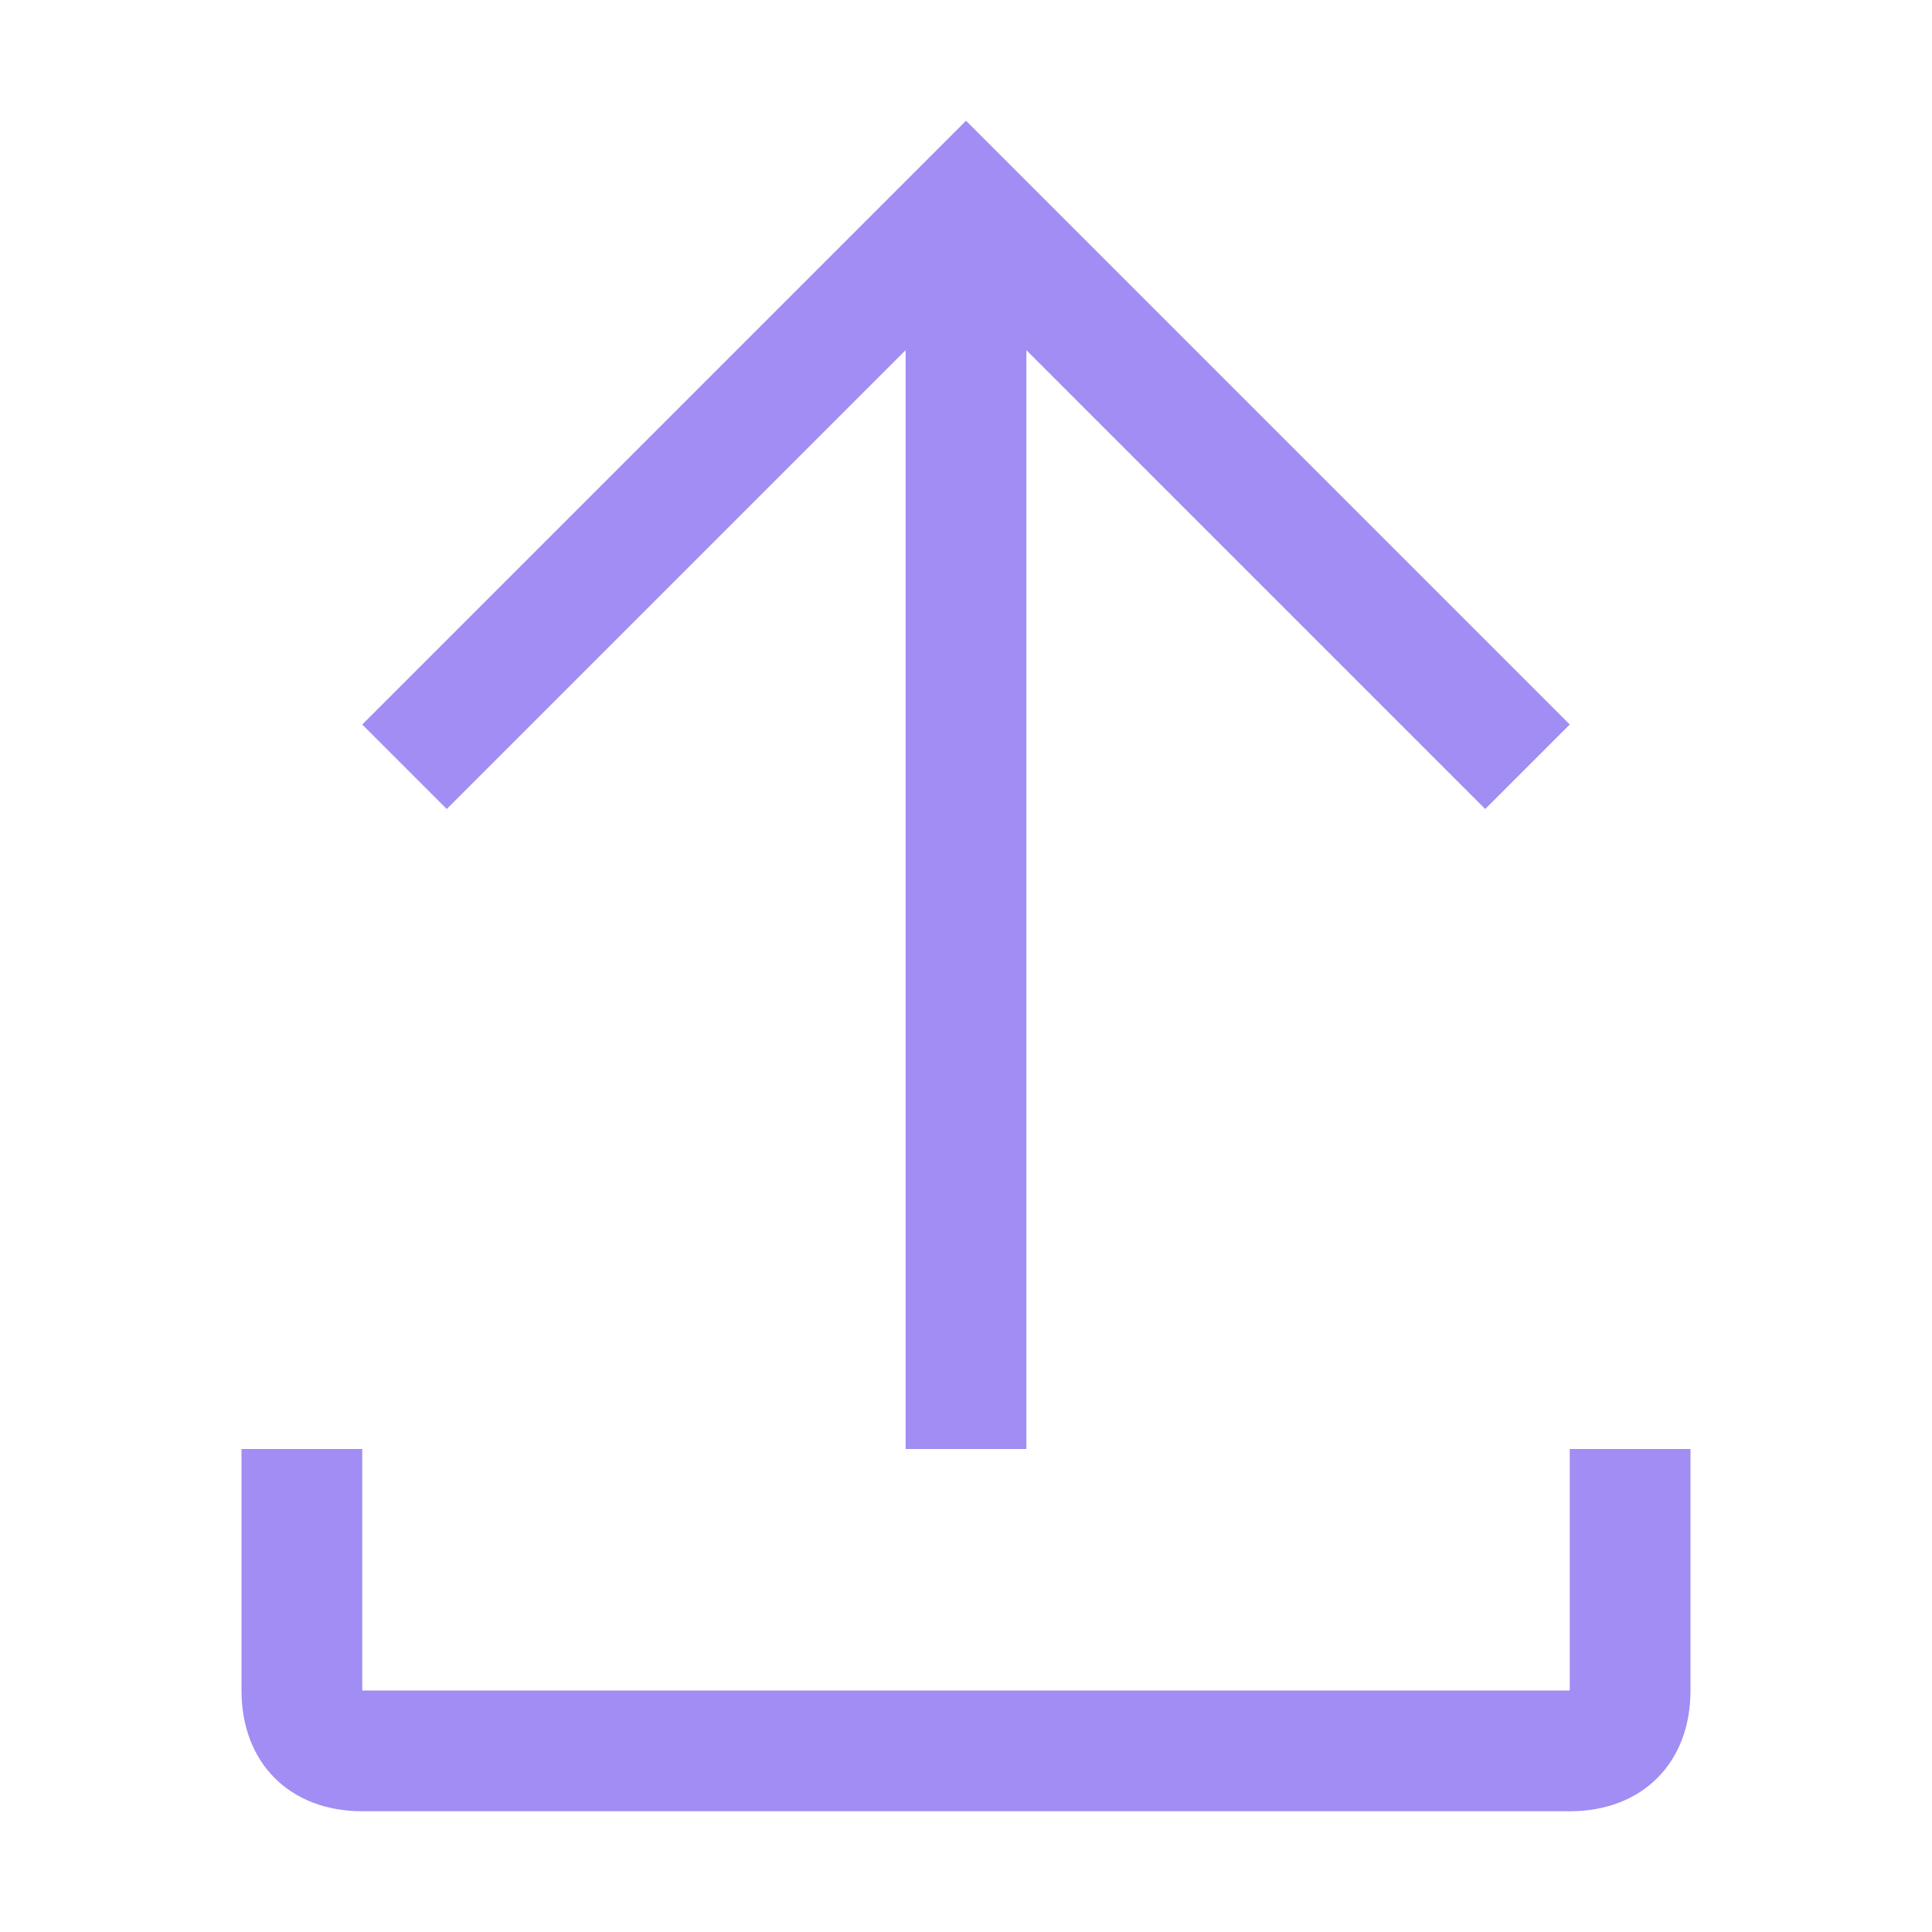
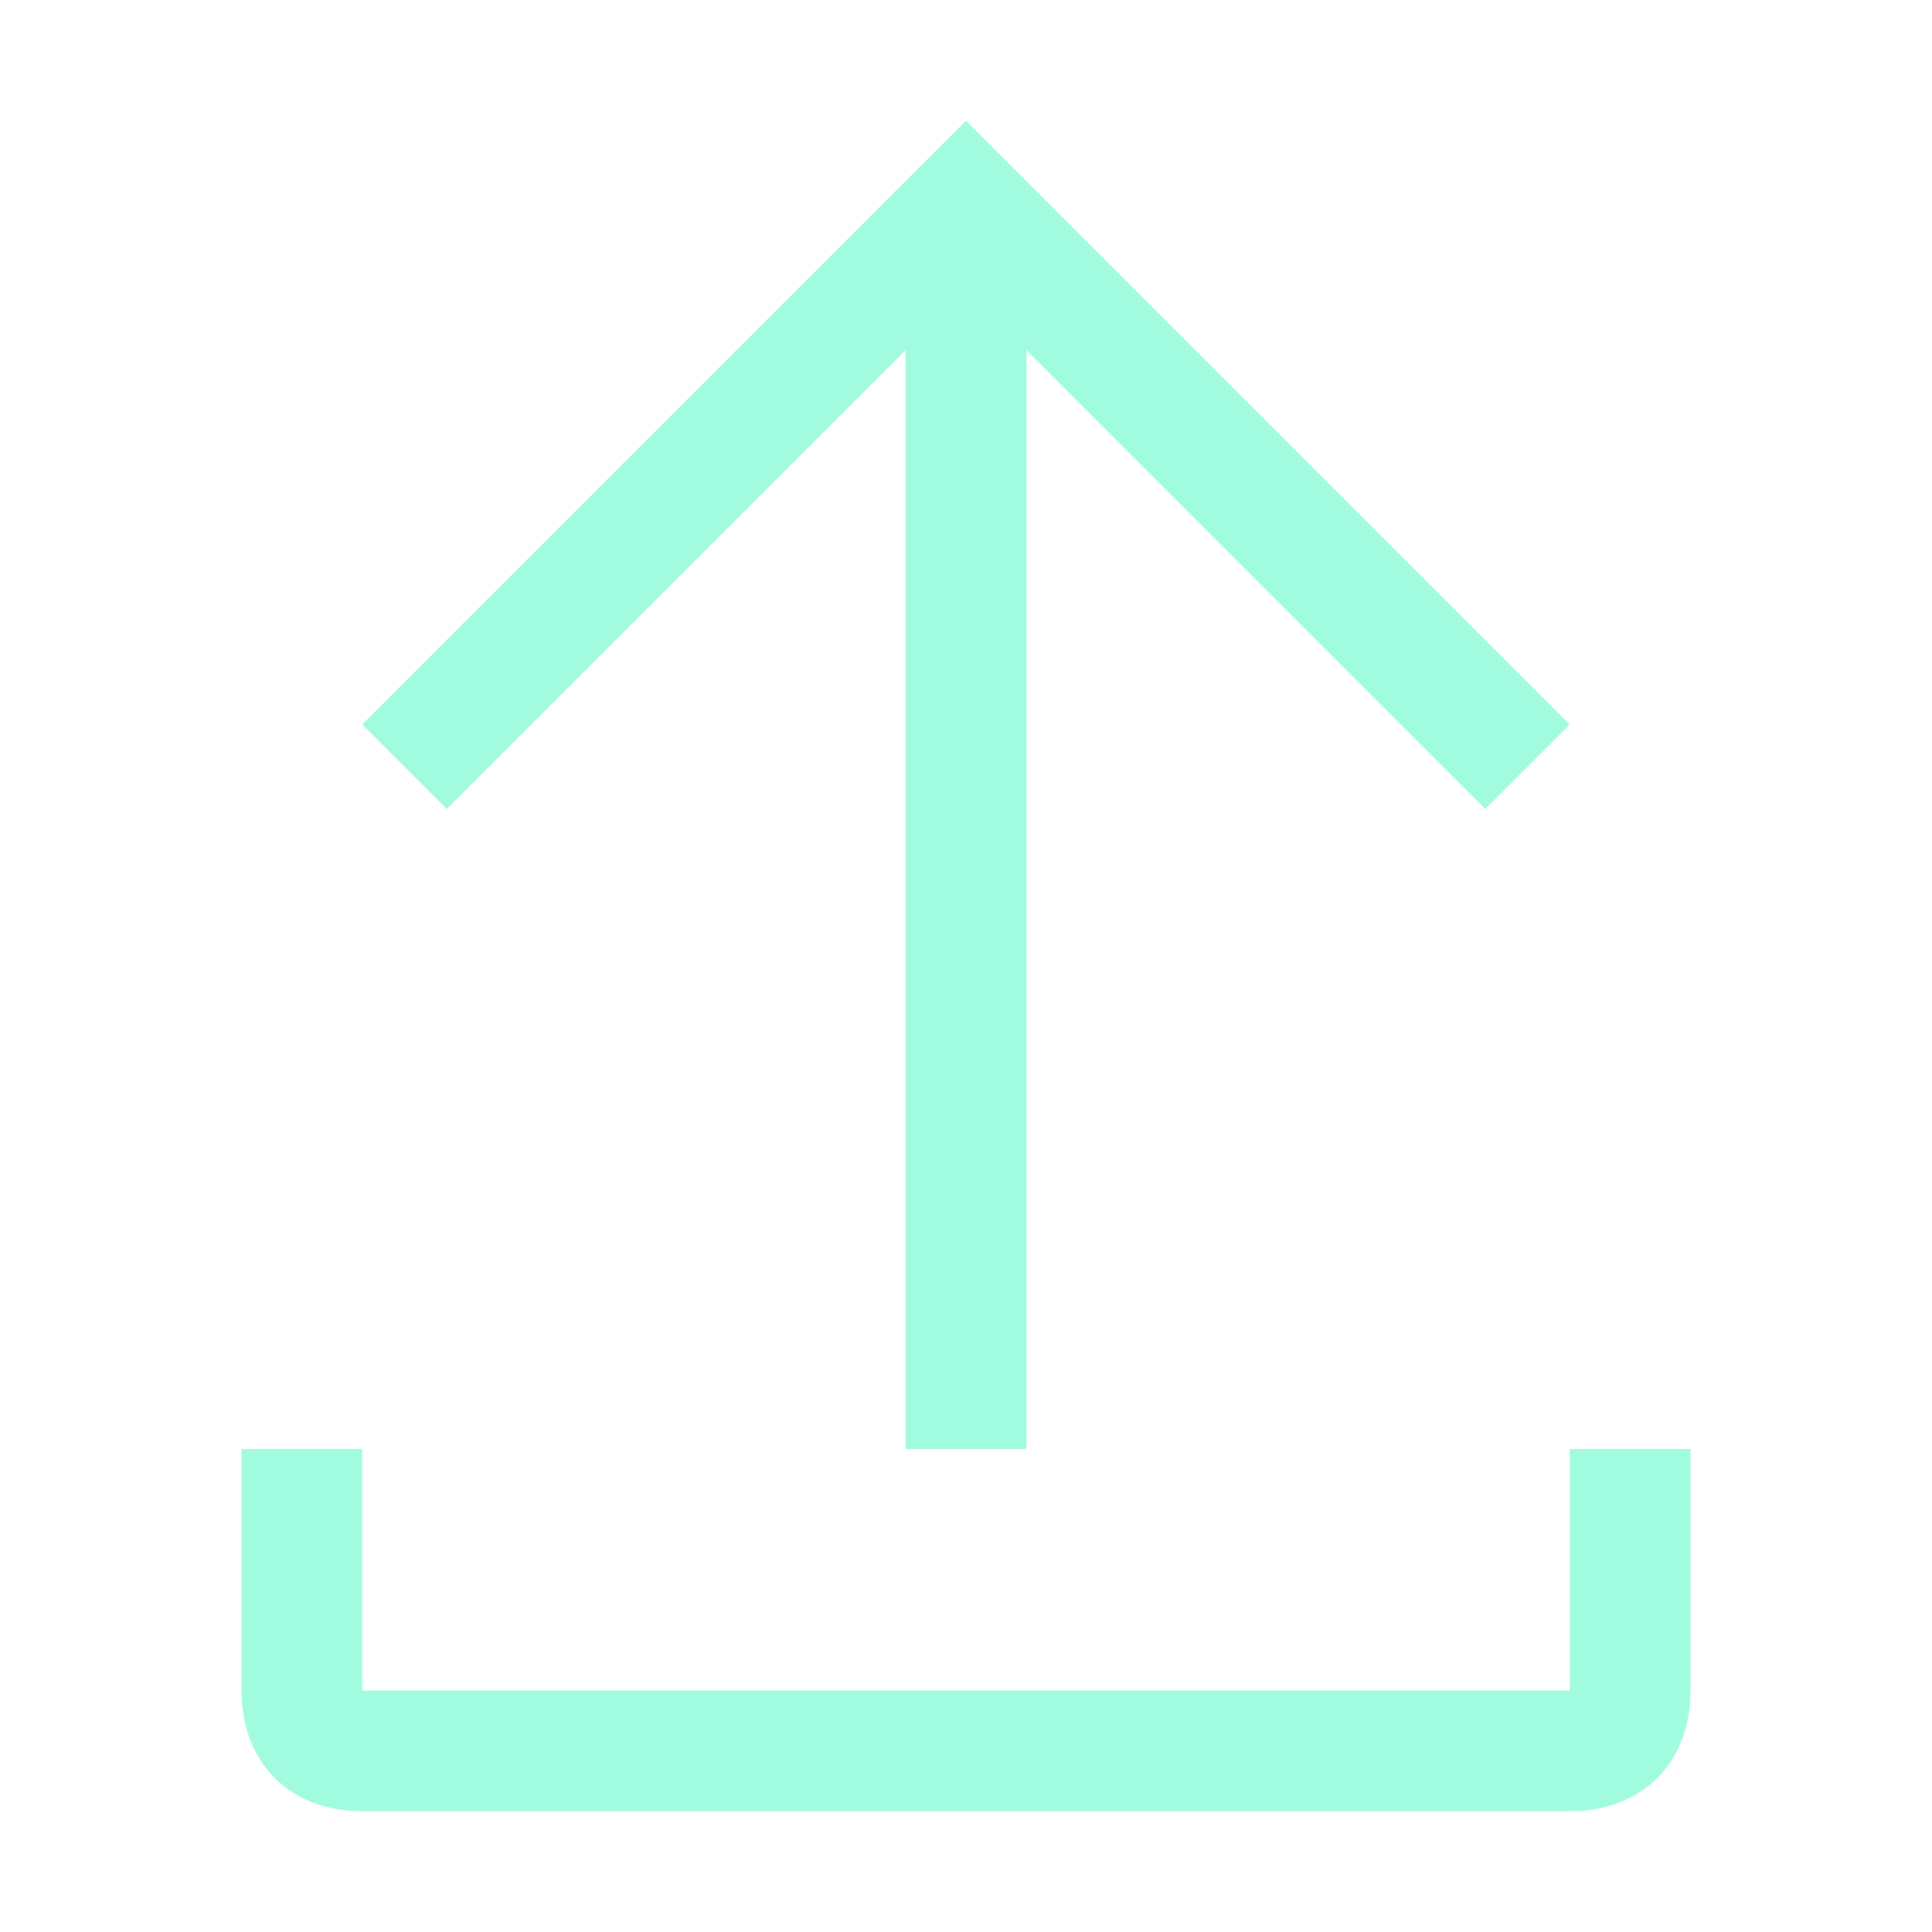
<svg xmlns="http://www.w3.org/2000/svg" width="32" height="32" viewBox="0 0 32 32" fill="none">
-   <path d="M6 12L7.4 13.4L15 5.8L15 24L17 24L17 5.8L24.6 13.4L26 12L16 2L6 12ZM6 24L6 28L26 28L26 24L28 24L28 28C28 29.2 27.2 30 26 30L6 30C4.8 30 4 29.2 4 28L4 24L6 24Z" fill="hsl(251.6 80.6% 75.3%)" />
+   <path d="M6 12L7.4 13.4L15 5.8L15 24L17 24L17 5.8L24.6 13.4L26 12L16 2L6 12ZM6 24L6 28L26 28L26 24L28 24L28 28C28 29.2 27.2 30 26 30L6 30C4.8 30 4 29.2 4 28L4 24L6 24Z" fill="hsl(161 94% 81%)" />
</svg>
